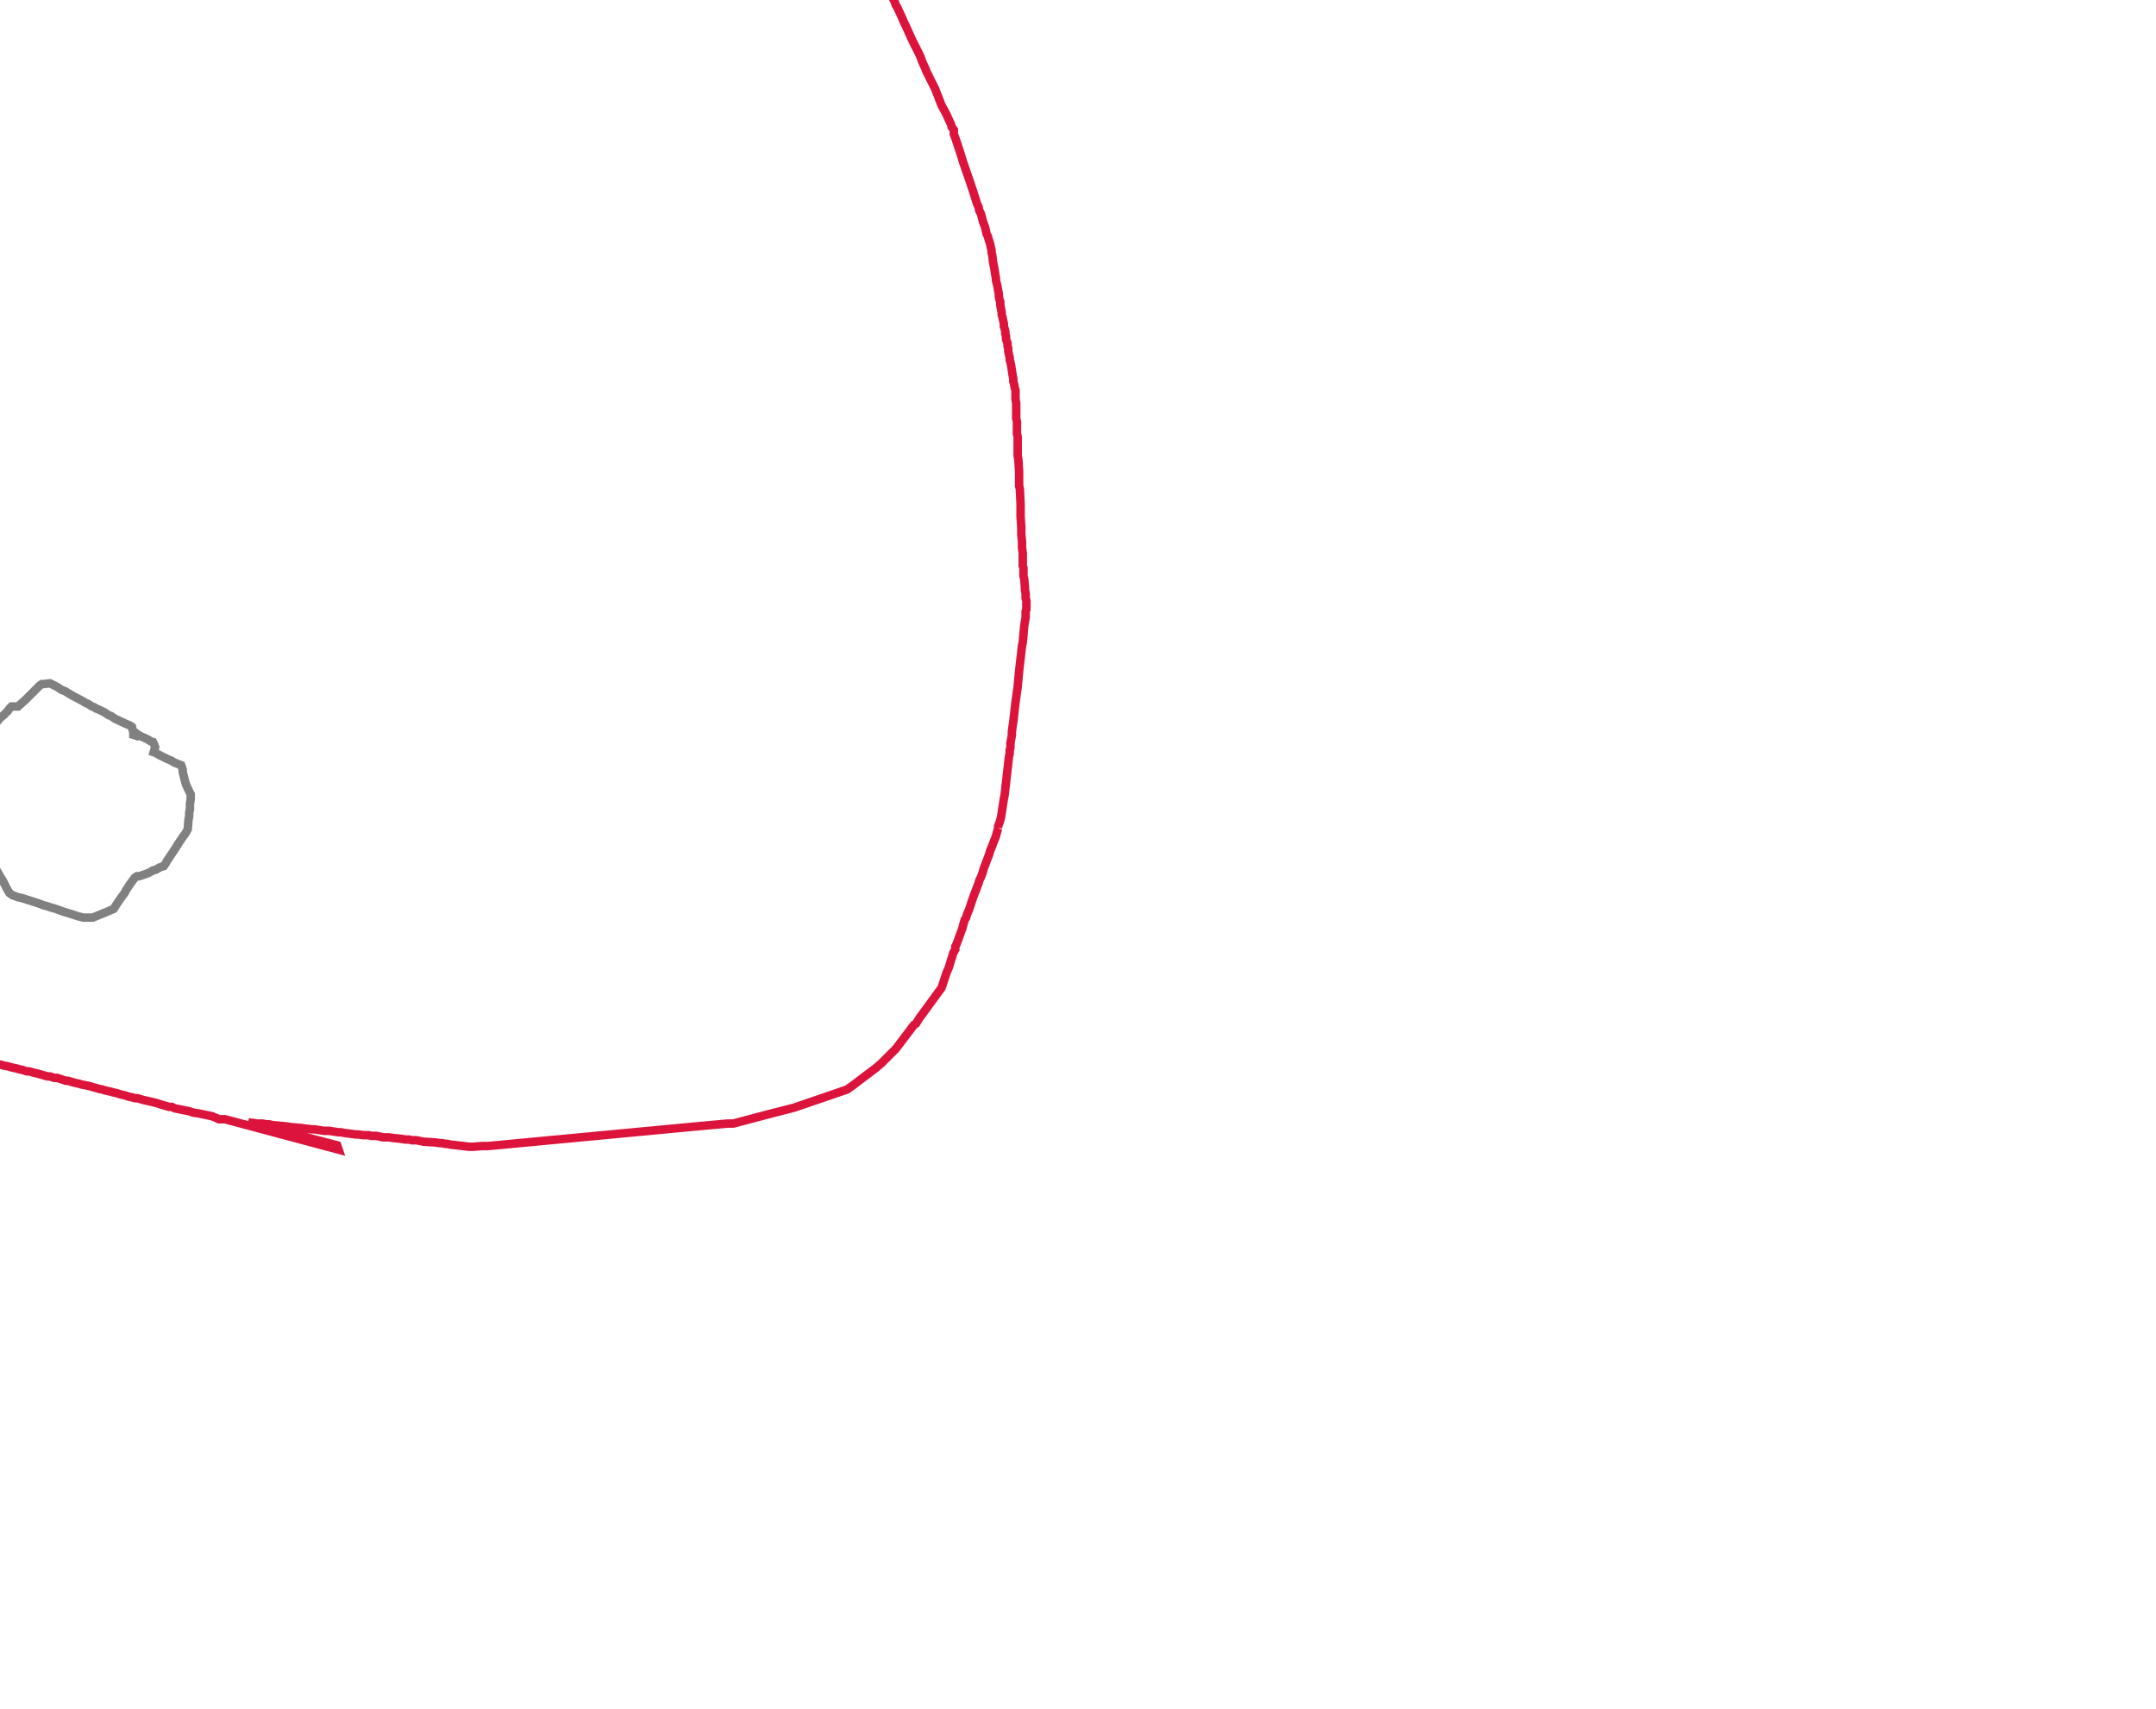
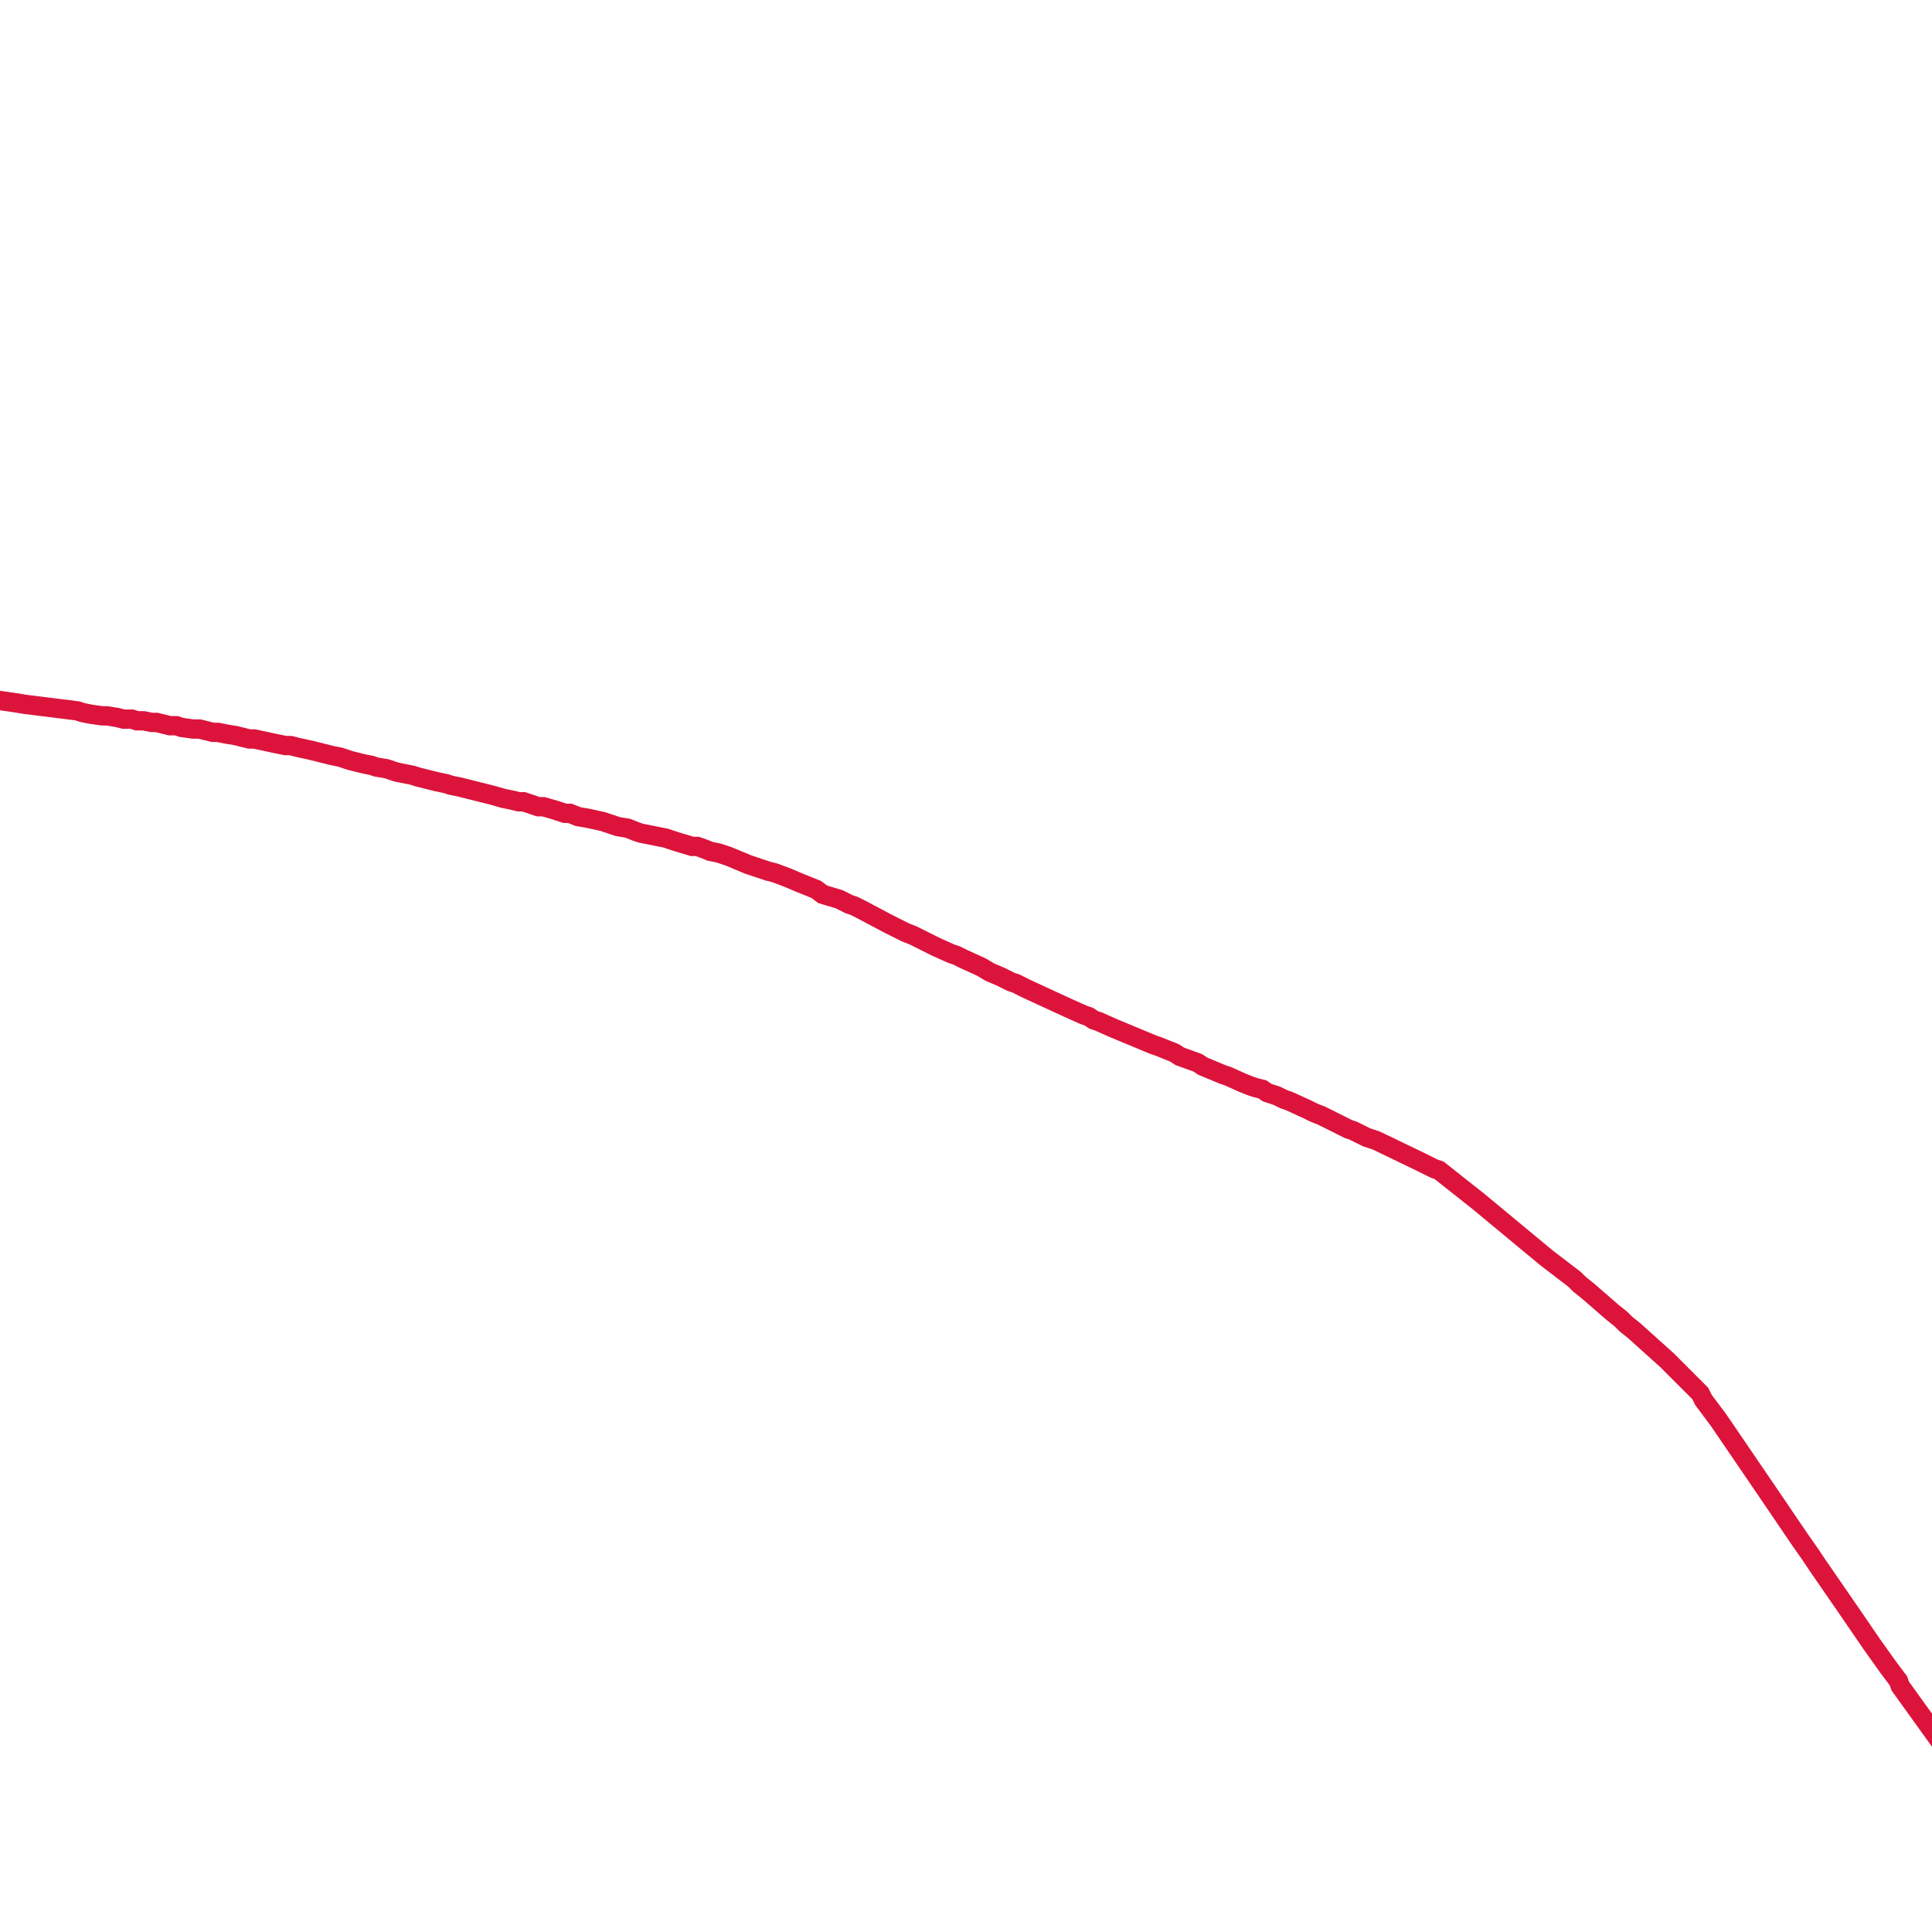
- <svg xmlns="http://www.w3.org/2000/svg" version="1.1" viewBox="0 0 254.209 201.519" id="svg2" width="71.743mm" height="56.873mm">
+ <svg xmlns="http://www.w3.org/2000/svg" version="1.1" viewBox="0 0 100.0 100.0" id="svg2" width="28.222mm" height="28.222mm">
  <defs id="defs4" />
  <g id="layer1">
    <g id="g371">
-       <polyline points="117.682,97.686 117.682,97.429 117.853,97.002 118.024,96.403 118.366,94.179 118.452,93.751 118.965,89.218 119.051,88.876 119.051,88.448 119.136,88.191 119.136,87.678 119.222,87.165 119.307,86.737 119.307,86.31 119.393,85.625 119.478,85.112 119.735,82.803 119.991,81.007 120.163,79.125 120.505,76.131 120.59,75.789 120.761,73.822 120.932,72.795 120.932,72.453 120.932,72.111 121.018,71.854 121.018,71.427 121.018,70.828 120.932,70.571 120.932,69.973 120.847,69.545 120.847,69.288 120.761,68.262 120.676,67.92 120.676,67.321 120.676,66.979 120.59,66.722 120.59,65.781 120.59,65.183 120.505,64.584 120.505,64.156 120.505,63.814 120.419,63.044 120.419,62.189 120.334,60.906 120.334,60.307 120.334,59.708 120.334,59.452 120.248,57.656 120.163,57.313 120.163,56.971 120.163,56.373 120.163,55.945 120.163,55.603 120.077,54.234 119.991,53.721 119.991,53.293 119.991,52.78 119.991,52.524 119.991,52.01 119.991,51.754 119.991,51.497 119.906,51.155 119.906,50.642 119.906,50.043 119.906,49.701 119.82,49.359 119.82,48.589 119.82,48.161 119.82,47.819 119.82,47.563 119.735,47.049 119.735,46.622 119.735,46.365 119.735,46.023 119.649,45.766 119.564,45.253 119.478,44.997 119.478,44.654 119.393,44.227 119.222,43.115 119.136,42.687 119.051,42.43 119.051,42.174 118.965,41.832 118.88,41.404 118.88,41.062 118.794,40.805 118.794,40.463 118.623,40.035 118.623,39.693 118.537,39.351 118.537,39.095 118.452,38.752 118.366,38.496 118.366,38.154 118.281,37.812 118.195,37.384 118.11,37.127 118.11,36.871 117.939,35.93 117.939,35.588 117.853,35.331 117.768,34.903 117.768,34.647 117.682,34.219 117.597,33.706 117.511,33.364 117.425,33.022 117.425,32.765 117.34,32.337 117.254,31.739 117.169,31.311 117.083,30.883 116.998,30.113 116.912,29.771 116.912,29.515 116.827,29.173 116.741,28.745 116.656,28.488 116.57,28.232 116.485,27.89 116.313,27.547 116.228,27.12 116.142,26.778 115.886,26.093 115.715,25.409 115.629,25.152 115.458,24.81 115.373,24.383 115.202,24.041 114.774,22.672 114.603,22.159 114.346,21.389 113.576,19.165 113.149,17.797 112.636,16.257 112.464,15.829 112.464,15.316 112.208,14.974 112.122,14.632 111.951,14.29 111.609,13.52 111.01,12.408 110.241,10.441 110.069,10.098 109.214,8.388 109.129,8.131 108.701,7.19 108.615,6.934 108.444,6.506 107.931,5.48 107.76,5.137 107.503,4.624 107.161,3.854 106.734,2.913 106.563,2.571 106.306,1.973 105.793,0.861 105.622,0.604 105.536,0.347 105.451,0.091 105.28,-0.166 104.852,-1.278 104.595,-1.705 104.253,-2.39 104.082,-2.817 103.997,-3.074 103.74,-3.502 102.457,-6.239 102.029,-7.265 101.773,-7.522 101.773,-7.778 101.43,-8.206 101.088,-8.805 100.917,-9.061 100.746,-9.403 100.319,-10.002 98.351,-12.739 98.266,-12.996 97.752,-13.68 96.897,-14.878 95.785,-16.503 94.075,-18.983 93.732,-19.497 93.134,-20.352 91.508,-22.747 88.942,-26.51 88.173,-27.537 88.002,-27.879 87.659,-28.221 87.317,-28.563 86.719,-29.162 86.291,-29.59 84.58,-31.129 84.152,-31.471 83.896,-31.728 83.468,-32.07 82.185,-33.182 81.758,-33.524 81.501,-33.781 80.047,-34.893 76.54,-37.801 74.487,-39.426 74.23,-39.512 73.546,-39.854 71.237,-40.966 70.724,-41.137 70.039,-41.479 69.783,-41.564 68.414,-42.249 67.986,-42.42 67.644,-42.591 66.703,-43.019 66.447,-43.104 66.105,-43.275 65.848,-43.361 65.591,-43.446 65.335,-43.617 64.993,-43.703 64.736,-43.788 64.308,-43.959 63.539,-44.302 63.282,-44.387 62.256,-44.815 61.999,-44.986 61.058,-45.328 60.802,-45.499 59.946,-45.841 59.69,-45.927 57.637,-46.782 56.867,-47.124 56.61,-47.21 56.354,-47.381 56.097,-47.466 55.327,-47.809 53.103,-48.835 52.59,-49.092 52.334,-49.177 51.82,-49.434 51.222,-49.69 50.794,-49.947 49.853,-50.375 49.511,-50.546 49.254,-50.631 48.485,-50.973 47.287,-51.572 46.859,-51.743 46.004,-52.171 44.55,-52.941 44.208,-53.112 43.951,-53.197 43.438,-53.454 42.583,-53.71 42.241,-53.967 41.385,-54.309 40.786,-54.566 40.102,-54.822 39.76,-54.908 38.734,-55.25 37.707,-55.678 37.194,-55.849 36.766,-55.934 36.339,-56.105 36.082,-56.191 35.825,-56.191 34.97,-56.448 34.457,-56.619 34.029,-56.704 33.602,-56.79 33.174,-56.875 32.917,-56.961 32.49,-57.132 31.976,-57.217 31.207,-57.474 30.437,-57.645 29.924,-57.731 29.496,-57.902 29.239,-57.902 28.983,-57.987 28.726,-58.073 28.127,-58.244 27.871,-58.244 27.614,-58.329 27.358,-58.415 27.101,-58.5 26.844,-58.5 26.502,-58.586 26.075,-58.671 25.476,-58.842 25.134,-58.928 24.449,-59.099 24.107,-59.185 23.765,-59.27 23.337,-59.356 23.081,-59.441 22.653,-59.527 21.627,-59.783 21.37,-59.869 20.942,-59.954 20.515,-60.04 20.002,-60.211 19.488,-60.297 19.232,-60.382 18.804,-60.468 18.462,-60.553 18.12,-60.639 17.863,-60.724 17.607,-60.81 17.179,-60.895 16.495,-61.066 16.153,-61.152 15.383,-61.323 15.041,-61.409 14.784,-61.409 14.356,-61.494 13.159,-61.751 12.902,-61.751 12.56,-61.836 12.218,-61.922 11.705,-62.007 11.277,-62.093 11.02,-62.093 10.336,-62.264 9.994,-62.264 9.395,-62.349 9.139,-62.435 8.797,-62.435 8.112,-62.606 7.856,-62.606 7.428,-62.692 7.086,-62.692 6.829,-62.777 6.402,-62.777 6.059,-62.863 5.546,-62.948 5.29,-62.948 4.691,-63.034 4.263,-63.119 4.007,-63.205 2.638,-63.376 1.269,-63.547 0.756,-63.632 0.158,-63.718 -0.441,-63.803 -1.125,-63.889 -1.382,-63.889 -2.323,-64.06 -3.093,-64.146 -4.034,-64.317 -6.771,-64.744 -7.797,-64.83 -8.31,-64.915 -8.567,-64.915 -8.824,-65.001 -11.133,-65.343 -11.561,-65.429 -11.817,-65.429 -12.159,-65.514 -12.416,-65.514 -13.1,-65.6 -13.614,-65.685 -14.127,-65.771 -14.469,-65.771 -15.239,-65.942 -16.351,-65.856 -17.12,-65.856 -17.89,-65.856 -18.147,-65.856 -18.403,-65.856 -18.831,-65.856 -19.344,-65.856 -19.601,-65.771 -20.114,-65.771 -21.141,-65.685 -21.739,-65.685 -22.253,-65.6 -22.509,-65.6 -23.108,-65.514 -23.536,-65.514 -24.049,-65.429 -24.305,-65.429 -24.562,-65.429 -25.503,-65.343 -26.016,-65.258 -26.358,-65.258 -27.727,-65.172 -28.069,-65.087 -29.437,-65.001 -29.78,-65.001 -30.293,-64.915 -30.72,-64.83 -31.319,-64.659 -31.832,-64.488 -33.115,-64.146 -33.372,-64.06 -33.885,-63.975 -34.398,-63.803 -35.596,-63.461 -36.964,-63.034 -37.991,-62.692 -38.333,-62.606 -38.675,-62.52 -39.359,-62.264 -39.787,-62.093 -40.899,-61.836 -41.925,-61.494 -42.268,-61.409 -42.61,-61.237 -44.492,-60.724 -44.748,-60.553 -45.09,-60.468 -46.117,-60.211 -46.544,-60.04 -46.972,-60.211 -46.886,-59.954 -47.4,-59.783 -47.742,-59.698 -48.169,-59.527 -49.025,-59.27 -49.281,-59.185 -50.222,-58.842 -50.992,-58.671 -51.42,-58.5 -51.933,-58.329 -52.703,-58.158 -53.216,-57.987 -53.644,-57.816 -54.242,-57.645 -54.756,-57.474 -55.012,-57.388 -55.44,-57.217 -56.039,-56.961 -56.552,-56.704 -57.065,-56.533 -57.322,-56.362 -57.664,-56.276 -58.776,-55.678 -59.46,-55.421 -59.802,-55.25 -60.144,-55.079 -60.486,-54.908 -60.914,-54.737 -61.513,-54.395 -62.283,-54.053 -62.71,-53.881 -62.967,-53.71 -63.651,-53.454 -63.993,-53.283 -64.678,-52.941 -64.934,-52.855 -65.191,-52.684 -65.533,-52.513 -65.79,-52.427 -66.132,-52.256 -66.645,-52 -67.073,-51.829 -67.329,-51.743 -67.586,-51.658 -68.014,-51.401 -68.356,-51.23 -68.612,-51.144 -69.04,-50.973 -69.382,-50.802 -71.435,-49.776 -71.863,-49.605 -72.803,-49.177 -73.231,-49.006 -73.915,-48.664 -74.343,-48.407 -74.685,-48.322 -75.113,-48.065 -75.455,-47.894 -75.883,-47.637 -76.31,-47.295 -76.653,-47.124 -77.08,-46.868 -77.337,-46.782 -77.593,-46.611 -78.534,-46.098 -78.876,-45.927 -79.219,-45.67 -79.475,-45.499 -79.732,-45.328 -80.074,-45.157 -80.587,-44.815 -81.015,-44.558 -81.528,-44.216 -81.87,-43.959 -82.127,-43.874 -82.725,-43.446 -83.239,-43.104 -83.752,-42.762 -84.008,-42.676 -84.607,-42.163 -85.206,-41.821 -85.463,-41.65 -86.061,-41.308 -86.917,-40.709 -88.456,-39.768 -88.713,-39.597 -88.969,-39.426 -89.312,-39.17 -89.568,-38.998 -90.167,-38.656 -92.305,-37.202 -93.674,-36.347 -94.102,-36.09 -94.444,-35.919 -94.7,-35.748 -95.898,-34.893 -96.154,-34.722 -96.497,-34.551 -97.01,-34.209 -98.207,-33.439 -99.49,-32.498 -99.747,-32.327 -100.003,-32.156 -100.773,-31.557 -101.115,-31.386 -101.629,-31.044 -102.056,-30.702 -102.398,-30.445 -103.083,-29.932 -104.195,-29.162 -104.622,-28.82 -105.136,-28.478 -105.392,-28.307 -109.07,-25.655 -109.925,-25.056 -110.439,-24.714 -111.123,-24.201 -111.551,-23.944 -112.492,-23.175 -112.748,-23.003 -113.005,-22.832 -113.603,-22.405 -114.373,-21.806 -114.886,-21.378 -115.485,-20.78 -115.742,-20.523 -116.512,-19.668 -117.11,-19.069 -117.367,-18.727 -117.624,-18.556 -117.88,-18.214 -118.222,-17.871 -118.479,-17.615 -118.736,-17.358 -118.992,-17.102 -119.42,-16.674 -119.676,-16.417 -120.019,-15.99 -120.532,-15.476 -120.788,-15.22 -121.045,-14.963 -121.302,-14.707 -121.644,-14.364 -121.986,-13.937 -122.414,-13.509 -122.67,-13.167 -122.927,-12.996 -123.183,-12.739 -123.354,-12.483 -123.611,-12.226 -123.868,-11.884 -124.124,-11.542 -124.466,-11.2 -124.637,-10.943 -124.894,-10.687 -125.322,-10.173 -125.664,-9.831 -125.92,-9.489 -126.348,-8.976 -126.69,-8.548 -127.032,-8.12 -127.289,-7.778 -127.631,-7.436 -127.973,-7.009 -128.315,-6.666 -128.572,-6.324 -128.914,-5.897 -129.085,-5.64 -129.427,-4.956 -129.598,-4.699 -129.769,-4.442 -130.026,-4.015 -130.283,-3.673 -130.454,-3.331 -130.71,-2.903 -131.053,-2.39 -131.224,-2.133 -131.395,-1.876 -131.651,-1.449 -131.908,-0.764 -132.079,-0.508 -132.164,0.176 -132.164,0.604 -132.25,0.861 -132.25,1.288 -132.336,1.63 -132.336,1.887 -132.336,2.144 -132.421,2.4 -132.421,2.913 -132.507,3.17 -132.592,3.854 -132.678,4.453 -132.678,4.795 -132.678,5.223 -132.678,5.48 -132.678,5.822 -132.678,6.164 -132.678,7.276 -132.763,8.131 -132.763,8.388 -132.763,8.986 -132.763,10.013 -132.763,10.612 -132.763,11.21 -132.849,11.638 -132.849,11.895 -132.849,12.237 -132.849,12.75 -132.934,14.717 -133.02,17.198 -133.105,18.31 -133.191,21.132 -133.191,21.474 -133.105,21.902 -133.105,22.415 -132.934,23.1 -132.934,23.356 -132.849,23.955 -132.678,25.152 -132.592,25.751 -132.592,26.093 -132.421,27.205 -132.336,27.719 -132.336,28.061 -132.079,29.258 -132.079,29.515 -131.993,29.771 -131.993,30.028 -131.908,30.37 -131.822,31.054 -131.737,31.739 -131.566,32.252 -131.395,33.449 -131.395,33.706 -131.224,34.561 -130.539,38.496 -130.539,38.752 -130.197,40.035 -130.026,40.805 -129.855,41.147 -129.684,42.088 -129.598,42.345 -128.743,45.595 -128.401,46.964 -128.23,47.563 -127.46,50.642 -127.375,50.898 -127.203,51.583 -126.348,54.234 -124.552,57.912 -123.098,61.419 -122.67,62.531 -122.414,63.044 -122.242,63.472 -121.815,64.498 -121.473,65.439 -120.104,67.578 -119.42,68.69 -115.998,72.881 -115.827,73.137 -115.143,73.993 -114.886,74.335 -114.63,74.591 -113.86,75.618 -113.432,76.217 -110.011,80.493 -108.557,82.204 -107.274,83.915 -107.017,84.171 -106.504,84.856 -106.247,85.198 -105.991,85.54 -105.563,85.968 -105.307,86.31 -104.451,87.251 -104.109,87.678 -103.853,87.935 -103.681,88.191 -103.339,88.534 -102.826,89.132 -102.484,89.474 -102.142,89.817 -101.885,90.073 -101.543,90.415 -101.03,90.929 -100.346,91.527 -99.832,92.041 -99.576,92.297 -99.319,92.554 -98.892,92.981 -98.378,93.409 -98.122,93.751 -97.865,93.922 -97.437,94.35 -97.01,94.778 -95.898,95.804 -95.385,96.403 -94.615,97.087 -94.444,97.344 -91.878,99.824 -90.68,101.022 -88.969,102.647 -86.831,104.785 -85.206,106.41 -84.436,107.18 -81.442,110.088 -80.331,110.858 -79.903,111.115 -79.475,111.371 -74.343,114.793 -73.573,115.306 -64.763,121.037 -64.25,121.293 -62.71,122.32 -61.855,122.833 -61.513,123.09 -60.486,123.603 -56.295,125.485 -55.953,125.656 -55.611,125.827 -55.354,125.912 -54.756,126.169 -54.499,126.34 -53.815,126.596 -53.473,126.768 -53.131,126.939 -52.874,127.024 -52.617,127.195 -52.19,127.366 -51.933,127.537 -51.591,127.623 -50.907,127.965 -50.308,128.222 -49.966,128.393 -49.624,128.564 -49.11,128.82 -48.597,129.077 -47.998,129.334 -47.656,129.505 -47.314,129.59 -46.117,130.189 -45.775,130.274 -45.261,130.36 -44.577,130.446 -44.064,130.531 -43.807,130.617 -42.781,130.788 -42.268,130.873 -41.07,131.044 -40.557,131.13 -40.3,131.215 -39.274,131.386 -39.017,131.472 -38.761,131.472 -38.504,131.557 -37.905,131.643 -36.879,131.814 -36.537,131.9 -35.51,132.071 -35.254,132.156 -34.826,132.242 -34.227,132.327 -33.885,132.413 -33.543,132.413 -32.944,132.413 -32.517,132.413 -32.26,132.498 -32.003,132.498 -31.576,132.498 -30.378,132.327 -30.036,132.242 -29.608,132.156 -29.095,132.071 -28.839,132.071 -28.582,131.985 -28.24,131.9 -27.812,131.9 -27.47,131.814 -27.214,131.814 -26.786,131.729 -26.358,131.643 -26.102,131.643 -25.674,131.557 -25.417,131.386 -25.075,131.301 -24.647,131.13 -24.391,130.959 -23.45,130.617 -22.851,130.274 -22.509,130.189 -22.253,130.103 -21.996,129.932 -21.739,129.847 -21.397,129.761 -21.141,129.59 -20.884,129.505 -20.456,129.334 -20.114,129.163 -19.601,128.991 -19.344,128.82 -18.403,128.478 -17.292,128.051 -16.949,127.88 -16.607,127.794 -16.265,127.623 -16.008,127.537 -15.752,127.452 -15.153,127.195 -14.554,126.939 -14.298,126.853 -13.87,126.682 -13.442,126.511 -12.844,126.254 -12.502,126.169 -12.245,126.083 -11.988,125.912 -11.39,125.741 -11.047,125.57 -10.791,125.485 -10.449,125.313 -10.192,125.313 -9.936,125.228 -9.508,125.142 -9.08,125.057 -8.824,124.971 -8.567,124.971 -8.31,124.886 -8.054,124.8 -7.797,124.8 -7.541,124.715 -7.113,124.629 -6.685,124.544 -6.429,124.458 -5.915,124.373 -5.659,124.287 -5.402,124.287 -4.975,124.373 -4.718,124.373 -4.461,124.458 -4.119,124.544 -3.52,124.715 -3.264,124.8 -2.922,124.8 -2.58,124.886 -2.237,125.057 -1.895,125.057 -1.639,125.142 -1.297,125.228 -0.954,125.313 -0.527,125.399 -0.27,125.485 0.158,125.57 0.414,125.656 0.927,125.741 1.184,125.827 1.526,125.912 1.954,125.998 2.21,126.083 2.638,126.169 2.895,126.254 3.151,126.34 3.408,126.34 3.75,126.425 4.007,126.511 4.434,126.596 4.691,126.682 5.033,126.768 5.29,126.853 5.632,126.939 5.888,126.939 6.145,127.024 6.402,127.11 6.744,127.11 7,127.195 7.257,127.281 7.514,127.366 7.77,127.452 8.027,127.452 8.283,127.537 8.882,127.708 9.31,127.794 9.566,127.88 9.994,127.965 10.422,128.051 10.764,128.136 11.02,128.222 11.363,128.307 11.619,128.393 12.047,128.478 12.303,128.564 12.646,128.649 13.073,128.735 13.33,128.82 13.758,128.906 14.014,128.991 14.271,129.077 14.698,129.163 14.955,129.248 15.212,129.334 15.639,129.419 15.896,129.505 16.153,129.505 16.495,129.59 16.751,129.676 17.093,129.761 17.863,129.932 18.547,130.103 18.804,130.189 19.061,130.274 19.659,130.446 19.916,130.531 20.258,130.531 20.6,130.702 21.028,130.788 21.456,130.873 21.883,130.959 22.311,131.044 22.568,131.13 22.824,131.215 23.423,131.301 25.048,131.643 25.818,131.985 26.502,131.985 26.844,132.071 39.931,135.578 39.76,135.064 29.239,132.327 29.581,132.413 29.838,132.413 30.266,132.498 30.693,132.498 30.95,132.498 31.378,132.584 31.72,132.584 32.062,132.669 32.917,132.755 33.858,132.841 34.371,132.926 35.483,133.012 36.082,133.097 36.766,133.183 37.108,133.183 38.22,133.354 38.477,133.354 38.819,133.354 39.332,133.439 39.931,133.525 40.188,133.525 40.615,133.61 41.984,133.781 42.241,133.781 42.839,133.867 43.438,133.867 43.78,133.952 44.037,133.952 44.379,133.952 44.807,134.038 45.149,134.124 45.833,134.124 46.432,134.209 47.287,134.295 47.8,134.38 48.228,134.38 48.57,134.466 48.827,134.466 49.083,134.466 49.939,134.637 51.307,134.722 51.906,134.808 52.163,134.808 52.505,134.893 52.761,134.893 53.103,134.979 54.643,135.15 55.327,135.235 55.755,135.235 56.867,135.15 57.551,135.15 66.618,134.295 82.014,132.841 85.778,132.498 86.12,132.498 86.462,132.498 90.653,131.386 93.647,130.617 99.891,128.478 100.49,128.051 103.312,125.912 103.911,125.399 105.194,124.116 105.622,123.688 107.76,120.866 108.017,120.695 108.273,120.267 108.444,120.01 110.754,116.846 111.01,116.503 111.609,114.707 111.866,114.108 111.951,113.852 112.122,113.253 112.293,112.74 112.379,112.398 112.636,111.97 112.636,111.628 112.807,111.286 113.491,109.404 113.576,109.062 113.747,108.463 113.919,108.207 114.004,107.864 114.261,107.266 114.346,107.009 114.774,105.726 114.945,105.298 115.202,104.614 115.373,104.186 115.458,103.844 115.629,103.502 115.8,103.074 115.886,102.818 115.971,102.476 116.656,100.68 116.741,100.337 116.998,99.739 117.083,99.482 117.425,98.627 117.511,98.285 117.682,97.686 " stroke="crimson" stroke-width="1" fill="none" id="line0" />
+       <polyline points="117.682,197.686 117.682,197.429 117.853,197.002 118.024,196.403 118.366,194.179 118.452,193.751 118.965,189.218 119.051,188.876 119.051,188.448 119.136,188.191 119.136,187.678 119.222,187.165 119.307,186.737 119.307,186.31 119.393,185.625 119.478,185.112 119.735,182.803 119.991,181.007 120.163,179.125 120.505,176.131 120.59,175.789 120.761,173.822 120.932,172.795 120.932,172.453 120.932,172.111 121.018,171.854 121.018,171.427 121.018,170.828 120.932,170.571 120.932,169.973 120.847,169.545 120.847,169.288 120.761,168.262 120.676,167.92 120.676,167.321 120.676,166.979 120.59,166.722 120.59,165.781 120.59,165.183 120.505,164.584 120.505,164.156 120.505,163.814 120.419,163.044 120.419,162.189 120.334,160.906 120.334,160.307 120.334,159.708 120.334,159.452 120.248,157.656 120.163,157.313 120.163,156.971 120.163,156.373 120.163,155.945 120.163,155.603 120.077,154.234 119.991,153.721 119.991,153.293 119.991,152.78 119.991,152.524 119.991,152.01 119.991,151.754 119.991,151.497 119.906,151.155 119.906,150.642 119.906,150.043 119.906,149.701 119.82,149.359 119.82,148.589 119.82,148.161 119.82,147.819 119.82,147.563 119.735,147.049 119.735,146.622 119.735,146.365 119.735,146.023 119.649,145.766 119.564,145.253 119.478,144.997 119.478,144.654 119.393,144.227 119.222,143.115 119.136,142.687 119.051,142.43 119.051,142.174 118.965,141.832 118.88,141.404 118.88,141.062 118.794,140.805 118.794,140.463 118.623,140.035 118.623,139.693 118.537,139.351 118.537,139.095 118.452,138.752 118.366,138.496 118.366,138.154 118.281,137.812 118.195,137.384 118.11,137.127 118.11,136.871 117.939,135.93 117.939,135.588 117.853,135.331 117.768,134.903 117.768,134.647 117.682,134.219 117.597,133.706 117.511,133.364 117.425,133.022 117.425,132.765 117.34,132.337 117.254,131.739 117.169,131.311 117.083,130.883 116.998,130.113 116.912,129.771 116.912,129.515 116.827,129.173 116.741,128.745 116.656,128.488 116.57,128.232 116.485,127.89 116.313,127.547 116.228,127.12 116.142,126.778 115.886,126.093 115.715,125.409 115.629,125.152 115.458,124.81 115.373,124.383 115.202,124.041 114.774,122.672 114.603,122.159 114.346,121.389 113.576,119.165 113.149,117.797 112.636,116.257 112.464,115.829 112.464,115.316 112.208,114.974 112.122,114.632 111.951,114.29 111.609,113.52 111.01,112.408 110.241,110.441 110.069,110.098 109.214,108.388 109.129,108.131 108.701,107.19 108.615,106.934 108.444,106.506 107.931,105.48 107.76,105.137 107.503,104.624 107.161,103.854 106.734,102.913 106.563,102.571 106.306,101.973 105.793,100.861 105.622,100.604 105.536,100.347 105.451,100.091 105.28,99.834 104.852,98.722 104.595,98.295 104.253,97.61 104.082,97.183 103.997,96.926 103.74,96.498 102.457,93.761 102.029,92.735 101.773,92.478 101.773,92.222 101.43,91.794 101.088,91.195 100.917,90.939 100.746,90.597 100.319,89.998 98.351,87.261 98.266,87.004 97.752,86.32 96.897,85.122 95.785,83.497 94.075,81.017 93.732,80.503 93.134,79.648 91.508,77.253 88.942,73.49 88.173,72.463 88.002,72.121 87.659,71.779 87.317,71.437 86.719,70.838 86.291,70.41 84.58,68.871 84.152,68.529 83.896,68.272 83.468,67.93 82.185,66.818 81.758,66.476 81.501,66.219 80.047,65.107 76.54,62.199 74.487,60.574 74.23,60.488 73.546,60.146 71.237,59.034 70.724,58.863 70.039,58.521 69.783,58.436 68.414,57.751 67.986,57.58 67.644,57.409 66.703,56.981 66.447,56.896 66.105,56.725 65.848,56.639 65.591,56.554 65.335,56.383 64.993,56.297 64.736,56.212 64.308,56.041 63.539,55.698 63.282,55.613 62.256,55.185 61.999,55.014 61.058,54.672 60.802,54.501 59.946,54.159 59.69,54.073 57.637,53.218 56.867,52.876 56.61,52.79 56.354,52.619 56.097,52.534 55.327,52.191 53.103,51.165 52.59,50.908 52.334,50.823 51.82,50.566 51.222,50.31 50.794,50.053 49.853,49.625 49.511,49.454 49.254,49.369 48.485,49.027 47.287,48.428 46.859,48.257 46.004,47.829 44.55,47.059 44.208,46.888 43.951,46.803 43.438,46.546 42.583,46.29 42.241,46.033 41.385,45.691 40.786,45.434 40.102,45.178 39.76,45.092 38.734,44.75 37.707,44.322 37.194,44.151 36.766,44.066 36.339,43.895 36.082,43.809 35.825,43.809 34.97,43.552 34.457,43.381 34.029,43.296 33.602,43.21 33.174,43.125 32.917,43.039 32.49,42.868 31.976,42.783 31.207,42.526 30.437,42.355 29.924,42.269 29.496,42.098 29.239,42.098 28.983,42.013 28.726,41.927 28.127,41.756 27.871,41.756 27.614,41.671 27.358,41.585 27.101,41.5 26.844,41.5 26.502,41.414 26.075,41.329 25.476,41.158 25.134,41.072 24.449,40.901 24.107,40.815 23.765,40.73 23.337,40.644 23.081,40.559 22.653,40.473 21.627,40.217 21.37,40.131 20.942,40.046 20.515,39.96 20.002,39.789 19.488,39.703 19.232,39.618 18.804,39.532 18.462,39.447 18.12,39.361 17.863,39.276 17.607,39.19 17.179,39.105 16.495,38.934 16.153,38.848 15.383,38.677 15.041,38.591 14.784,38.591 14.356,38.506 13.159,38.249 12.902,38.249 12.56,38.164 12.218,38.078 11.705,37.993 11.277,37.907 11.02,37.907 10.336,37.736 9.994,37.736 9.395,37.651 9.139,37.565 8.797,37.565 8.112,37.394 7.856,37.394 7.428,37.308 7.086,37.308 6.829,37.223 6.402,37.223 6.059,37.137 5.546,37.052 5.29,37.052 4.691,36.966 4.263,36.881 4.007,36.795 2.638,36.624 1.269,36.453 0.756,36.368 0.158,36.282 -0.441,36.197 -1.125,36.111 -1.382,36.111 -2.323,35.94 -3.093,35.854 -4.034,35.683 -6.771,35.256 -7.797,35.17 -8.31,35.085 -8.567,35.085 -8.824,34.999 -11.133,34.657 -11.561,34.571 -11.817,34.571 -12.159,34.486 -12.416,34.486 -13.1,34.4 -13.614,34.315 -14.127,34.229 -14.469,34.229 -15.239,34.058 -16.351,34.144 -17.12,34.144 -17.89,34.144 -18.147,34.144 -18.403,34.144 -18.831,34.144 -19.344,34.144 -19.601,34.229 -20.114,34.229 -21.141,34.315 -21.739,34.315 -22.253,34.4 -22.509,34.4 -23.108,34.486 -23.536,34.486 -24.049,34.571 -24.305,34.571 -24.562,34.571 -25.503,34.657 -26.016,34.742 -26.358,34.742 -27.727,34.828 -28.069,34.913 -29.437,34.999 -29.78,34.999 -30.293,35.085 -30.72,35.17 -31.319,35.341 -31.832,35.512 -33.115,35.854 -33.372,35.94 -33.885,36.025 -34.398,36.197 -35.596,36.539 -36.964,36.966 -37.991,37.308 -38.333,37.394 -38.675,37.48 -39.359,37.736 -39.787,37.907 -40.899,38.164 -41.925,38.506 -42.268,38.591 -42.61,38.763 -44.492,39.276 -44.748,39.447 -45.09,39.532 -46.117,39.789 -46.544,39.96 -46.972,39.789 -46.886,40.046 -47.4,40.217 -47.742,40.302 -48.169,40.473 -49.025,40.73 -49.281,40.815 -50.222,41.158 -50.992,41.329 -51.42,41.5 -51.933,41.671 -52.703,41.842 -53.216,42.013 -53.644,42.184 -54.242,42.355 -54.756,42.526 -55.012,42.612 -55.44,42.783 -56.039,43.039 -56.552,43.296 -57.065,43.467 -57.322,43.638 -57.664,43.724 -58.776,44.322 -59.46,44.579 -59.802,44.75 -60.144,44.921 -60.486,45.092 -60.914,45.263 -61.513,45.605 -62.283,45.947 -62.71,46.119 -62.967,46.29 -63.651,46.546 -63.993,46.717 -64.678,47.059 -64.934,47.145 -65.191,47.316 -65.533,47.487 -65.79,47.573 -66.132,47.744 -66.645,48 -67.073,48.171 -67.329,48.257 -67.586,48.342 -68.014,48.599 -68.356,48.77 -68.612,48.856 -69.04,49.027 -69.382,49.198 -71.435,50.224 -71.863,50.395 -72.803,50.823 -73.231,50.994 -73.915,51.336 -74.343,51.593 -74.685,51.678 -75.113,51.935 -75.455,52.106 -75.883,52.363 -76.31,52.705 -76.653,52.876 -77.08,53.132 -77.337,53.218 -77.593,53.389 -78.534,53.902 -78.876,54.073 -79.219,54.33 -79.475,54.501 -79.732,54.672 -80.074,54.843 -80.587,55.185 -81.015,55.442 -81.528,55.784 -81.87,56.041 -82.127,56.126 -82.725,56.554 -83.239,56.896 -83.752,57.238 -84.008,57.324 -84.607,57.837 -85.206,58.179 -85.463,58.35 -86.061,58.692 -86.917,59.291 -88.456,60.232 -88.713,60.403 -88.969,60.574 -89.312,60.83 -89.568,61.002 -90.167,61.344 -92.305,62.798 -93.674,63.653 -94.102,63.91 -94.444,64.081 -94.7,64.252 -95.898,65.107 -96.154,65.278 -96.497,65.449 -97.01,65.791 -98.207,66.561 -99.49,67.502 -99.747,67.673 -100.003,67.844 -100.773,68.443 -101.115,68.614 -101.629,68.956 -102.056,69.298 -102.398,69.555 -103.083,70.068 -104.195,70.838 -104.622,71.18 -105.136,71.522 -105.392,71.693 -109.07,74.345 -109.925,74.944 -110.439,75.286 -111.123,75.799 -111.551,76.056 -112.492,76.825 -112.748,76.997 -113.005,77.168 -113.603,77.595 -114.373,78.194 -114.886,78.622 -115.485,79.22 -115.742,79.477 -116.512,80.332 -117.11,80.931 -117.367,81.273 -117.624,81.444 -117.88,81.786 -118.222,82.129 -118.479,82.385 -118.736,82.642 -118.992,82.898 -119.42,83.326 -119.676,83.583 -120.019,84.01 -120.532,84.524 -120.788,84.78 -121.045,85.037 -121.302,85.293 -121.644,85.636 -121.986,86.063 -122.414,86.491 -122.67,86.833 -122.927,87.004 -123.183,87.261 -123.354,87.517 -123.611,87.774 -123.868,88.116 -124.124,88.458 -124.466,88.8 -124.637,89.057 -124.894,89.313 -125.322,89.827 -125.664,90.169 -125.92,90.511 -126.348,91.024 -126.69,91.452 -127.032,91.88 -127.289,92.222 -127.631,92.564 -127.973,92.991 -128.315,93.334 -128.572,93.676 -128.914,94.103 -129.085,94.36 -129.427,95.044 -129.598,95.301 -129.769,95.558 -130.026,95.985 -130.283,96.327 -130.454,96.669 -130.71,97.097 -131.053,97.61 -131.224,97.867 -131.395,98.124 -131.651,98.551 -131.908,99.236 -132.079,99.492 -132.164,100.176 -132.164,100.604 -132.25,100.861 -132.25,101.288 -132.336,101.63 -132.336,101.887 -132.336,102.144 -132.421,102.4 -132.421,102.913 -132.507,103.17 -132.592,103.854 -132.678,104.453 -132.678,104.795 -132.678,105.223 -132.678,105.48 -132.678,105.822 -132.678,106.164 -132.678,107.276 -132.763,108.131 -132.763,108.388 -132.763,108.986 -132.763,110.013 -132.763,110.612 -132.763,111.21 -132.849,111.638 -132.849,111.895 -132.849,112.237 -132.849,112.75 -132.934,114.717 -133.02,117.198 -133.105,118.31 -133.191,121.132 -133.191,121.474 -133.105,121.902 -133.105,122.415 -132.934,123.1 -132.934,123.356 -132.849,123.955 -132.678,125.152 -132.592,125.751 -132.592,126.093 -132.421,127.205 -132.336,127.719 -132.336,128.061 -132.079,129.258 -132.079,129.515 -131.993,129.771 -131.993,130.028 -131.908,130.37 -131.822,131.054 -131.737,131.739 -131.566,132.252 -131.395,133.449 -131.395,133.706 -131.224,134.561 -130.539,138.496 -130.539,138.752 -130.197,140.035 -130.026,140.805 -129.855,141.147 -129.684,142.088 -129.598,142.345 -128.743,145.595 -128.401,146.964 -128.23,147.563 -127.46,150.642 -127.375,150.898 -127.203,151.583 -126.348,154.234 -124.552,157.912 -123.098,161.419 -122.67,162.531 -122.414,163.044 -122.242,163.472 -121.815,164.498 -121.473,165.439 -120.104,167.578 -119.42,168.69 -115.998,172.881 -115.827,173.137 -115.143,173.993 -114.886,174.335 -114.63,174.591 -113.86,175.618 -113.432,176.217 -110.011,180.493 -108.557,182.204 -107.274,183.915 -107.017,184.171 -106.504,184.856 -106.247,185.198 -105.991,185.54 -105.563,185.968 -105.307,186.31 -104.451,187.251 -104.109,187.678 -103.853,187.935 -103.681,188.191 -103.339,188.534 -102.826,189.132 -102.484,189.474 -102.142,189.817 -101.885,190.073 -101.543,190.415 -101.03,190.929 -100.346,191.527 -99.832,192.041 -99.576,192.297 -99.319,192.554 -98.892,192.981 -98.378,193.409 -98.122,193.751 -97.865,193.922 -97.437,194.35 -97.01,194.778 -95.898,195.804 -95.385,196.403 -94.615,197.087 -94.444,197.344 -91.878,199.824 -90.68,201.022 -88.969,202.647 -86.831,204.785 -85.206,206.41 -84.436,207.18 -81.442,210.088 -80.331,210.858 -79.903,211.115 -79.475,211.371 -74.343,214.793 -73.573,215.306 -64.763,221.037 -64.25,221.293 -62.71,222.32 -61.855,222.833 -61.513,223.09 -60.486,223.603 -56.295,225.485 -55.953,225.656 -55.611,225.827 -55.354,225.912 -54.756,226.169 -54.499,226.34 -53.815,226.596 -53.473,226.768 -53.131,226.939 -52.874,227.024 -52.617,227.195 -52.19,227.366 -51.933,227.537 -51.591,227.623 -50.907,227.965 -50.308,228.222 -49.966,228.393 -49.624,228.564 -49.11,228.82 -48.597,229.077 -47.998,229.334 -47.656,229.505 -47.314,229.59 -46.117,230.189 -45.775,230.274 -45.261,230.36 -44.577,230.446 -44.064,230.531 -43.807,230.617 -42.781,230.788 -42.268,230.873 -41.07,231.044 -40.557,231.13 -40.3,231.215 -39.274,231.386 -39.017,231.472 -38.761,231.472 -38.504,231.557 -37.905,231.643 -36.879,231.814 -36.537,231.9 -35.51,232.071 -35.254,232.156 -34.826,232.242 -34.227,232.327 -33.885,232.413 -33.543,232.413 -32.944,232.413 -32.517,232.413 -32.26,232.498 -32.003,232.498 -31.576,232.498 -30.378,232.327 -30.036,232.242 -29.608,232.156 -29.095,232.071 -28.839,232.071 -28.582,231.985 -28.24,231.9 -27.812,231.9 -27.47,231.814 -27.214,231.814 -26.786,231.729 -26.358,231.643 -26.102,231.643 -25.674,231.557 -25.417,231.386 -25.075,231.301 -24.647,231.13 -24.391,230.959 -23.45,230.617 -22.851,230.274 -22.509,230.189 -22.253,230.103 -21.996,229.932 -21.739,229.847 -21.397,229.761 -21.141,229.59 -20.884,229.505 -20.456,229.334 -20.114,229.163 -19.601,228.991 -19.344,228.82 -18.403,228.478 -17.292,228.051 -16.949,227.88 -16.607,227.794 -16.265,227.623 -16.008,227.537 -15.752,227.452 -15.153,227.195 -14.554,226.939 -14.298,226.853 -13.87,226.682 -13.442,226.511 -12.844,226.254 -12.502,226.169 -12.245,226.083 -11.988,225.912 -11.39,225.741 -11.047,225.57 -10.791,225.485 -10.449,225.313 -10.192,225.313 -9.936,225.228 -9.508,225.142 -9.08,225.057 -8.824,224.971 -8.567,224.971 -8.31,224.886 -8.054,224.8 -7.797,224.8 -7.541,224.715 -7.113,224.629 -6.685,224.544 -6.429,224.458 -5.915,224.373 -5.659,224.287 -5.402,224.287 -4.975,224.373 -4.718,224.373 -4.461,224.458 -4.119,224.544 -3.52,224.715 -3.264,224.8 -2.922,224.8 -2.58,224.886 -2.237,225.057 -1.895,225.057 -1.639,225.142 -1.297,225.228 -0.954,225.313 -0.527,225.399 -0.27,225.485 0.158,225.57 0.414,225.656 0.927,225.741 1.184,225.827 1.526,225.912 1.954,225.998 2.21,226.083 2.638,226.169 2.895,226.254 3.151,226.34 3.408,226.34 3.75,226.425 4.007,226.511 4.434,226.596 4.691,226.682 5.033,226.768 5.29,226.853 5.632,226.939 5.888,226.939 6.145,227.024 6.402,227.11 6.744,227.11 7,227.195 7.257,227.281 7.514,227.366 7.77,227.452 8.027,227.452 8.283,227.537 8.882,227.708 9.31,227.794 9.566,227.88 9.994,227.965 10.422,228.051 10.764,228.136 11.02,228.222 11.363,228.307 11.619,228.393 12.047,228.478 12.303,228.564 12.646,228.649 13.073,228.735 13.33,228.82 13.758,228.906 14.014,228.991 14.271,229.077 14.698,229.163 14.955,229.248 15.212,229.334 15.639,229.419 15.896,229.505 16.153,229.505 16.495,229.59 16.751,229.676 17.093,229.761 17.863,229.932 18.547,230.103 18.804,230.189 19.061,230.274 19.659,230.446 19.916,230.531 20.258,230.531 20.6,230.702 21.028,230.788 21.456,230.873 21.883,230.959 22.311,231.044 22.568,231.13 22.824,231.215 23.423,231.301 25.048,231.643 25.818,231.985 26.502,231.985 26.844,232.071 39.931,235.578 39.76,235.064 29.239,232.327 29.581,232.413 29.838,232.413 30.266,232.498 30.693,232.498 30.95,232.498 31.378,232.584 31.72,232.584 32.062,232.669 32.917,232.755 33.858,232.841 34.371,232.926 35.483,233.012 36.082,233.097 36.766,233.183 37.108,233.183 38.22,233.354 38.477,233.354 38.819,233.354 39.332,233.439 39.931,233.525 40.188,233.525 40.615,233.61 41.984,233.781 42.241,233.781 42.839,233.867 43.438,233.867 43.78,233.952 44.037,233.952 44.379,233.952 44.807,234.038 45.149,234.124 45.833,234.124 46.432,234.209 47.287,234.295 47.8,234.38 48.228,234.38 48.57,234.466 48.827,234.466 49.083,234.466 49.939,234.637 51.307,234.722 51.906,234.808 52.163,234.808 52.505,234.893 52.761,234.893 53.103,234.979 54.643,235.15 55.327,235.235 55.755,235.235 56.867,235.15 57.551,235.15 66.618,234.295 82.014,232.841 85.778,232.498 86.12,232.498 86.462,232.498 90.653,231.386 93.647,230.617 99.891,228.478 100.49,228.051 103.312,225.912 103.911,225.399 105.194,224.116 105.622,223.688 107.76,220.866 108.017,220.695 108.273,220.267 108.444,220.01 110.754,216.846 111.01,216.503 111.609,214.707 111.866,214.108 111.951,213.852 112.122,213.253 112.293,212.74 112.379,212.398 112.636,211.97 112.636,211.628 112.807,211.286 113.491,209.404 113.576,209.062 113.747,208.463 113.919,208.207 114.004,207.864 114.261,207.266 114.346,207.009 114.774,205.726 114.945,205.298 115.202,204.614 115.373,204.186 115.458,203.844 115.629,203.502 115.8,203.074 115.886,202.818 115.971,202.476 116.656,200.68 116.741,200.337 116.998,199.739 117.083,199.482 117.425,198.627 117.511,198.285 117.682,197.686 " stroke="crimson" stroke-width="1" fill="none" id="line0" />
    </g>
  </g>
  <g id="layer2">
    <g id="g372">
-       <polyline points="-5.573,94.093 -5.488,94.35 -5.146,94.863 -4.889,95.291 -4.632,95.804 -4.461,96.061 -4.205,96.488 -4.119,96.745 -3.948,97.002 -3.692,97.344 -3.52,97.6 -3.349,98.028 -3.007,98.627 -2.836,98.969 -2.665,99.225 -2.066,99.91 -1.895,100.166 -1.639,100.423 -1.04,101.449 -0.954,101.706 -0.612,102.219 -0.441,102.561 -0.099,103.16 0.158,103.588 0.329,103.844 0.5,104.186 0.756,104.7 1.098,105.298 1.441,105.555 1.697,105.641 2.125,105.812 2.553,105.897 4.178,106.41 4.434,106.496 4.691,106.581 5.119,106.752 5.461,106.838 5.974,107.009 6.573,107.18 7.514,107.522 8.369,107.779 8.625,107.864 9.139,108.035 9.823,108.207 10.935,108.207 11.363,108.035 12.817,107.437 13.415,107.18 13.672,106.752 14.014,106.239 14.442,105.641 14.698,105.298 14.869,104.956 15.212,104.443 15.383,104.186 15.896,103.502 16.153,103.331 16.409,103.331 16.666,103.246 16.922,103.16 17.179,103.074 17.607,102.903 18.034,102.647 18.376,102.561 18.804,102.305 19.317,102.134 19.488,101.877 19.745,101.449 19.916,101.193 20.6,100.166 21.028,99.482 21.541,98.712 21.798,98.37 21.969,98.113 22.14,97.771 22.225,96.659 22.311,96.232 22.311,95.804 22.397,95.462 22.397,95.034 22.397,94.778 22.482,94.264 22.482,93.922 22.482,93.666 22.311,93.324 22.14,92.981 21.883,92.383 21.541,91.014 21.541,90.758 21.456,90.501 21.37,90.244 20.942,90.073 20.515,89.902 20.258,89.731 19.659,89.474 19.146,89.218 18.633,88.961 18.376,88.79 18.12,88.705 18.291,88.106 18.205,87.849 18.034,87.507 17.778,87.422 17.521,87.251 17.179,87.08 16.409,86.737 16.067,86.481 15.981,86.737 15.725,86.652 15.725,86.395 15.639,86.053 15.554,85.711 15.297,85.54 14.869,85.369 13.586,84.77 13.073,84.428 12.817,84.342 12.56,84.171 12.303,84 11.619,83.658 11.363,83.573 11.106,83.402 10.849,83.316 10.336,82.974 10.08,82.888 9.823,82.717 8.54,82.033 8.112,81.776 7.685,81.52 7.257,81.349 7,81.178 6.744,81.007 6.23,80.75 5.888,80.579 5.204,80.664 4.947,80.664 4.691,80.835 4.178,81.349 3.921,81.605 3.664,81.862 3.322,82.204 2.98,82.546 2.125,83.316 1.868,83.316 1.355,83.316 1.098,83.573 0.927,83.829 0.414,84.342 -0.099,84.77 -0.27,85.027 -0.612,85.369 -0.954,85.711 -1.297,85.968 -1.553,86.224 -1.981,86.652 -2.237,86.823 -2.494,87.165 -2.751,87.593 -3.007,88.02 -3.264,88.448 -3.52,88.705 -3.777,89.132 -3.948,89.474 -4.29,89.902 -4.461,90.244 -4.632,90.501 -4.803,90.758 -4.975,91.014 -5.231,91.356 -5.317,91.613 -5.488,91.869 -5.488,92.212 -5.488,92.554 -5.573,92.896 -5.573,93.152 -5.573,94.093 " stroke="gray" stroke-width="1" fill="none" id="line1" />
+       <polyline points="-5.573,194.093 -5.488,194.35 -5.146,194.863 -4.889,195.291 -4.632,195.804 -4.461,196.061 -4.205,196.488 -4.119,196.745 -3.948,197.002 -3.692,197.344 -3.52,197.6 -3.349,198.028 -3.007,198.627 -2.836,198.969 -2.665,199.225 -2.066,199.91 -1.895,200.166 -1.639,200.423 -1.04,201.449 -0.954,201.706 -0.612,202.219 -0.441,202.561 -0.099,203.16 0.158,203.588 0.329,203.844 0.5,204.186 0.756,204.7 1.098,205.298 1.441,205.555 1.697,205.641 2.125,205.812 2.553,205.897 4.178,206.41 4.434,206.496 4.691,206.581 5.119,206.752 5.461,206.838 5.974,207.009 6.573,207.18 7.514,207.522 8.369,207.779 8.625,207.864 9.139,208.035 9.823,208.207 10.935,208.207 11.363,208.035 12.817,207.437 13.415,207.18 13.672,206.752 14.014,206.239 14.442,205.641 14.698,205.298 14.869,204.956 15.212,204.443 15.383,204.186 15.896,203.502 16.153,203.331 16.409,203.331 16.666,203.246 16.922,203.16 17.179,203.074 17.607,202.903 18.034,202.647 18.376,202.561 18.804,202.305 19.317,202.134 19.488,201.877 19.745,201.449 19.916,201.193 20.6,200.166 21.028,199.482 21.541,198.712 21.798,198.37 21.969,198.113 22.14,197.771 22.225,196.659 22.311,196.232 22.311,195.804 22.397,195.462 22.397,195.034 22.397,194.778 22.482,194.264 22.482,193.922 22.482,193.666 22.311,193.324 22.14,192.981 21.883,192.383 21.541,191.014 21.541,190.758 21.456,190.501 21.37,190.244 20.942,190.073 20.515,189.902 20.258,189.731 19.659,189.474 19.146,189.218 18.633,188.961 18.376,188.79 18.12,188.705 18.291,188.106 18.205,187.849 18.034,187.507 17.778,187.422 17.521,187.251 17.179,187.08 16.409,186.737 16.067,186.481 15.981,186.737 15.725,186.652 15.725,186.395 15.639,186.053 15.554,185.711 15.297,185.54 14.869,185.369 13.586,184.77 13.073,184.428 12.817,184.342 12.56,184.171 12.303,184 11.619,183.658 11.363,183.573 11.106,183.402 10.849,183.316 10.336,182.974 10.08,182.888 9.823,182.717 8.54,182.033 8.112,181.776 7.685,181.52 7.257,181.349 7,181.178 6.744,181.007 6.23,180.75 5.888,180.579 5.204,180.664 4.947,180.664 4.691,180.835 4.178,181.349 3.921,181.605 3.664,181.862 3.322,182.204 2.98,182.546 2.125,183.316 1.868,183.316 1.355,183.316 1.098,183.573 0.927,183.829 0.414,184.342 -0.099,184.77 -0.27,185.027 -0.612,185.369 -0.954,185.711 -1.297,185.968 -1.553,186.224 -1.981,186.652 -2.237,186.823 -2.494,187.165 -2.751,187.593 -3.007,188.02 -3.264,188.448 -3.52,188.705 -3.777,189.132 -3.948,189.474 -4.29,189.902 -4.461,190.244 -4.632,190.501 -4.803,190.758 -4.975,191.014 -5.231,191.356 -5.317,191.613 -5.488,191.869 -5.488,192.212 -5.488,192.554 -5.573,192.896 -5.573,193.152 -5.573,194.093 " stroke="gray" stroke-width="1" fill="none" id="line1" />
    </g>
  </g>
  <g id="layer3" />
</svg>
